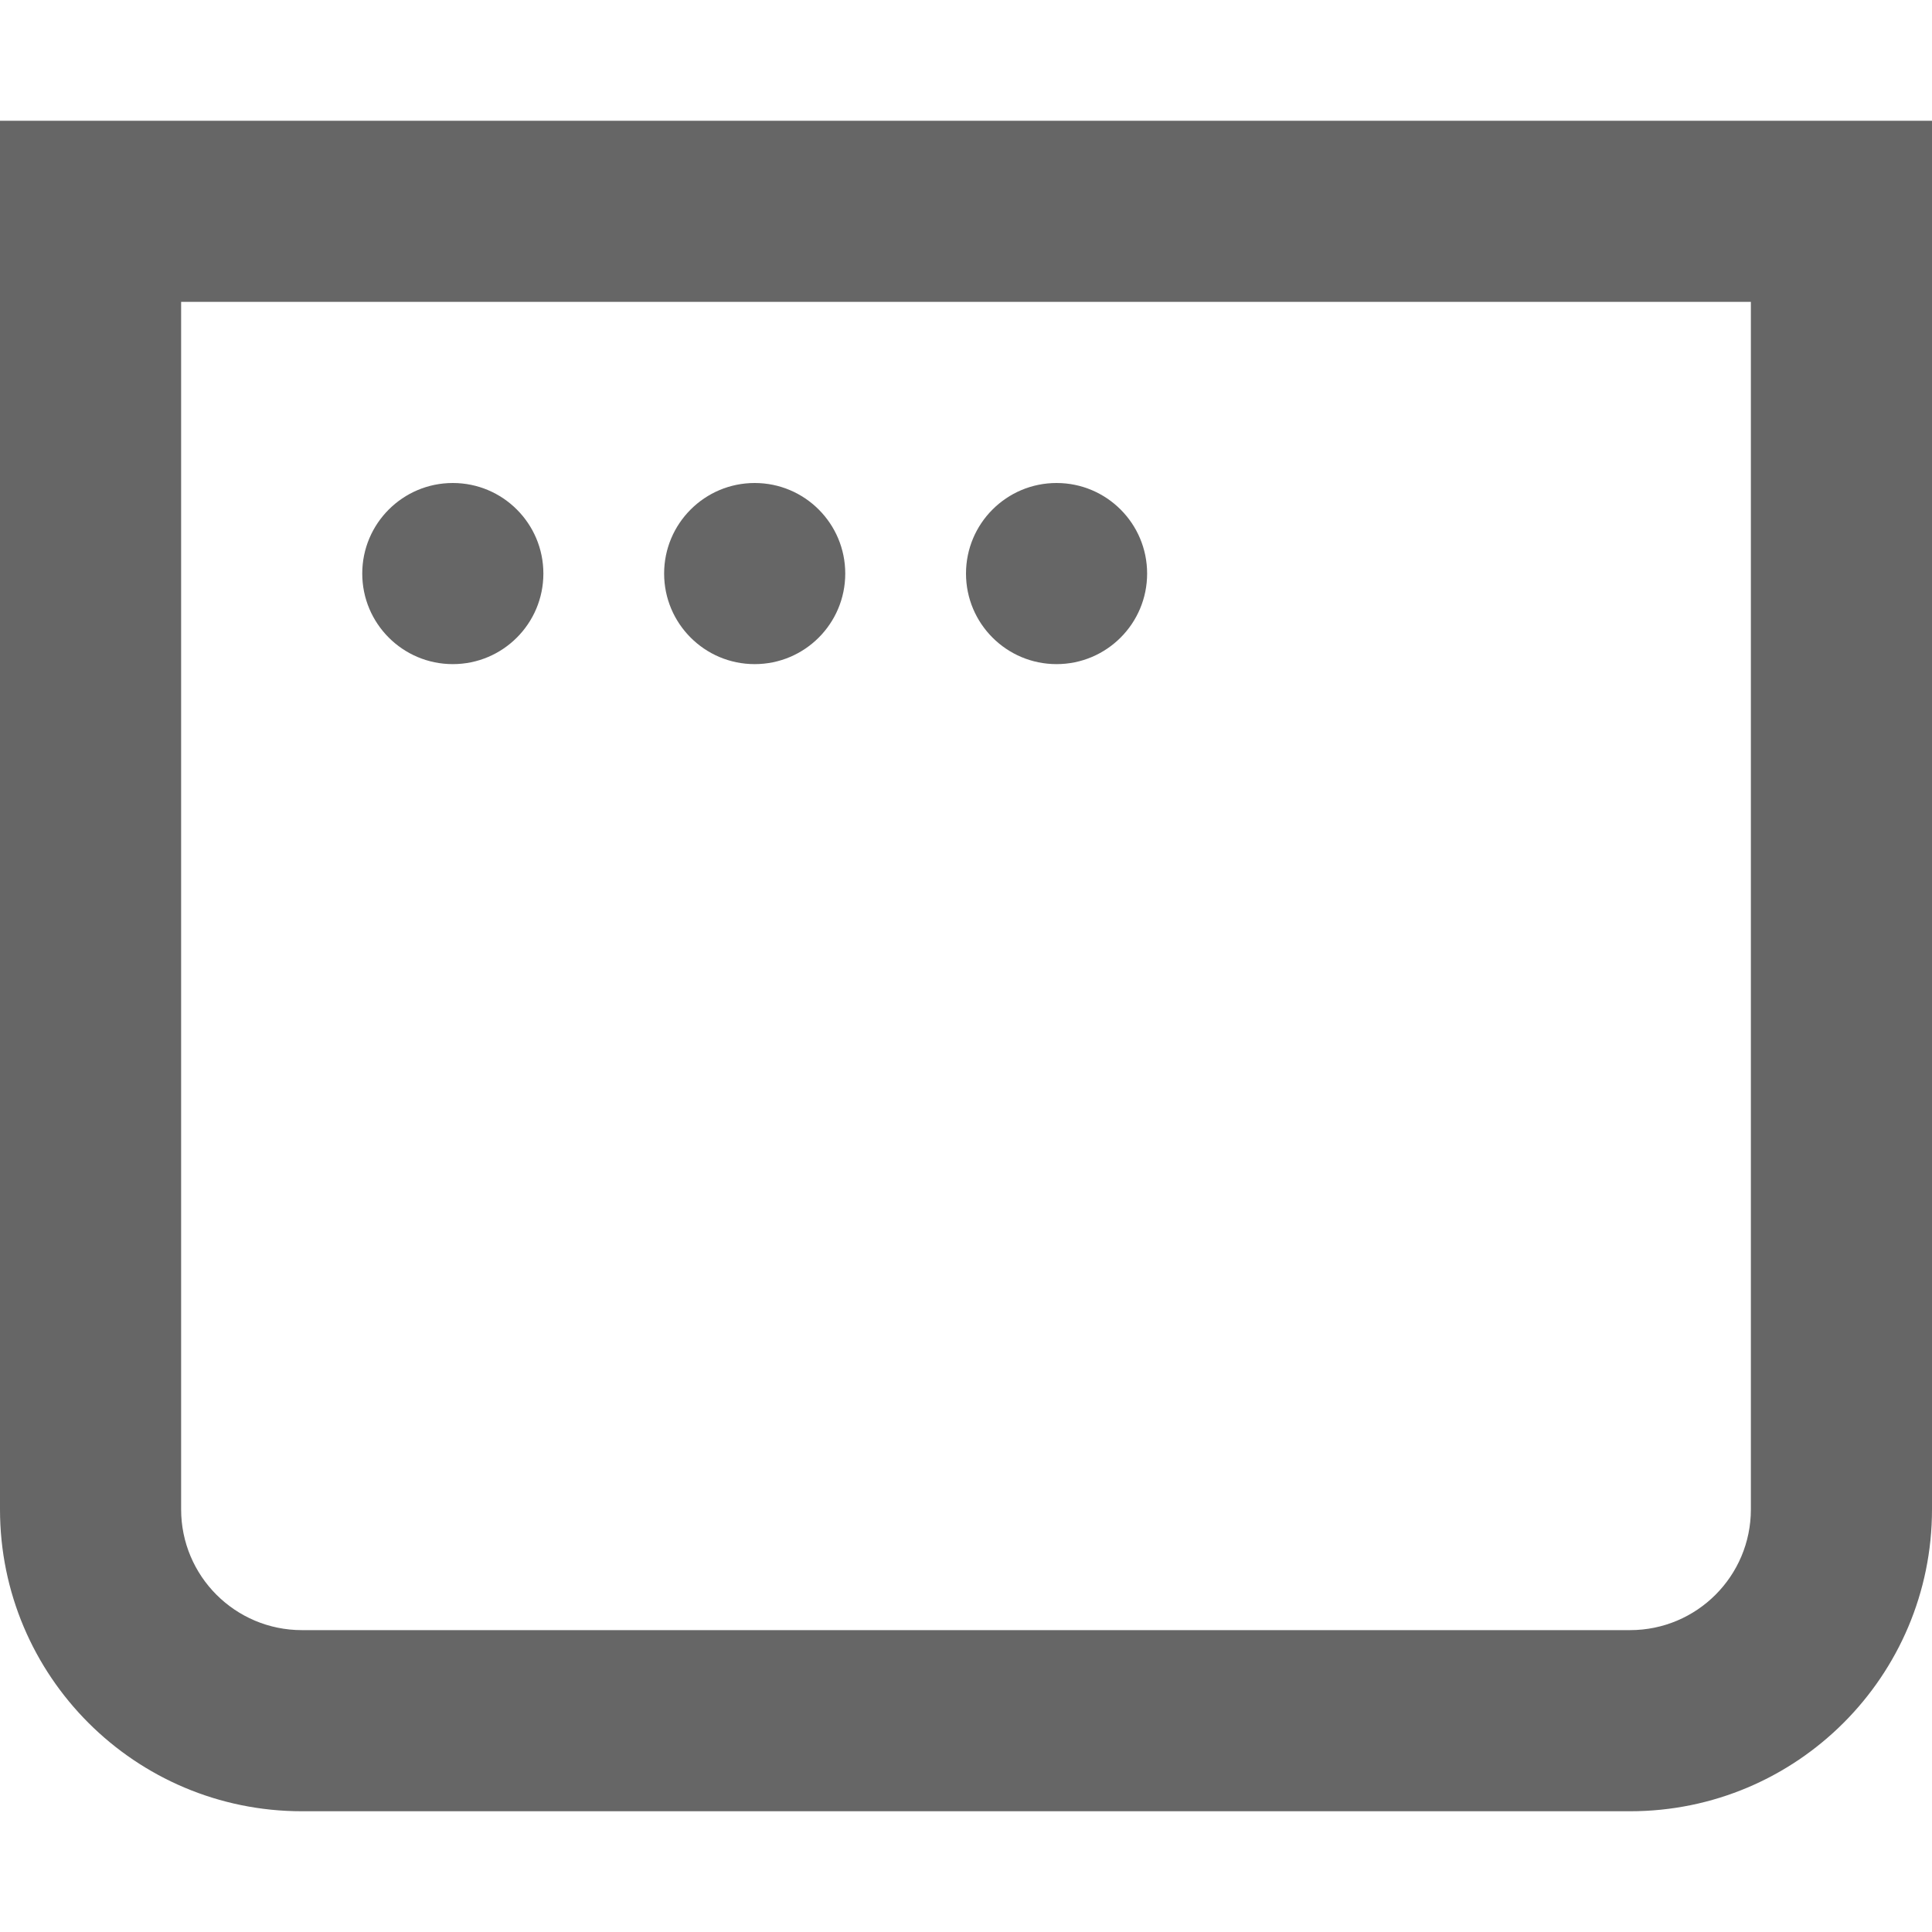
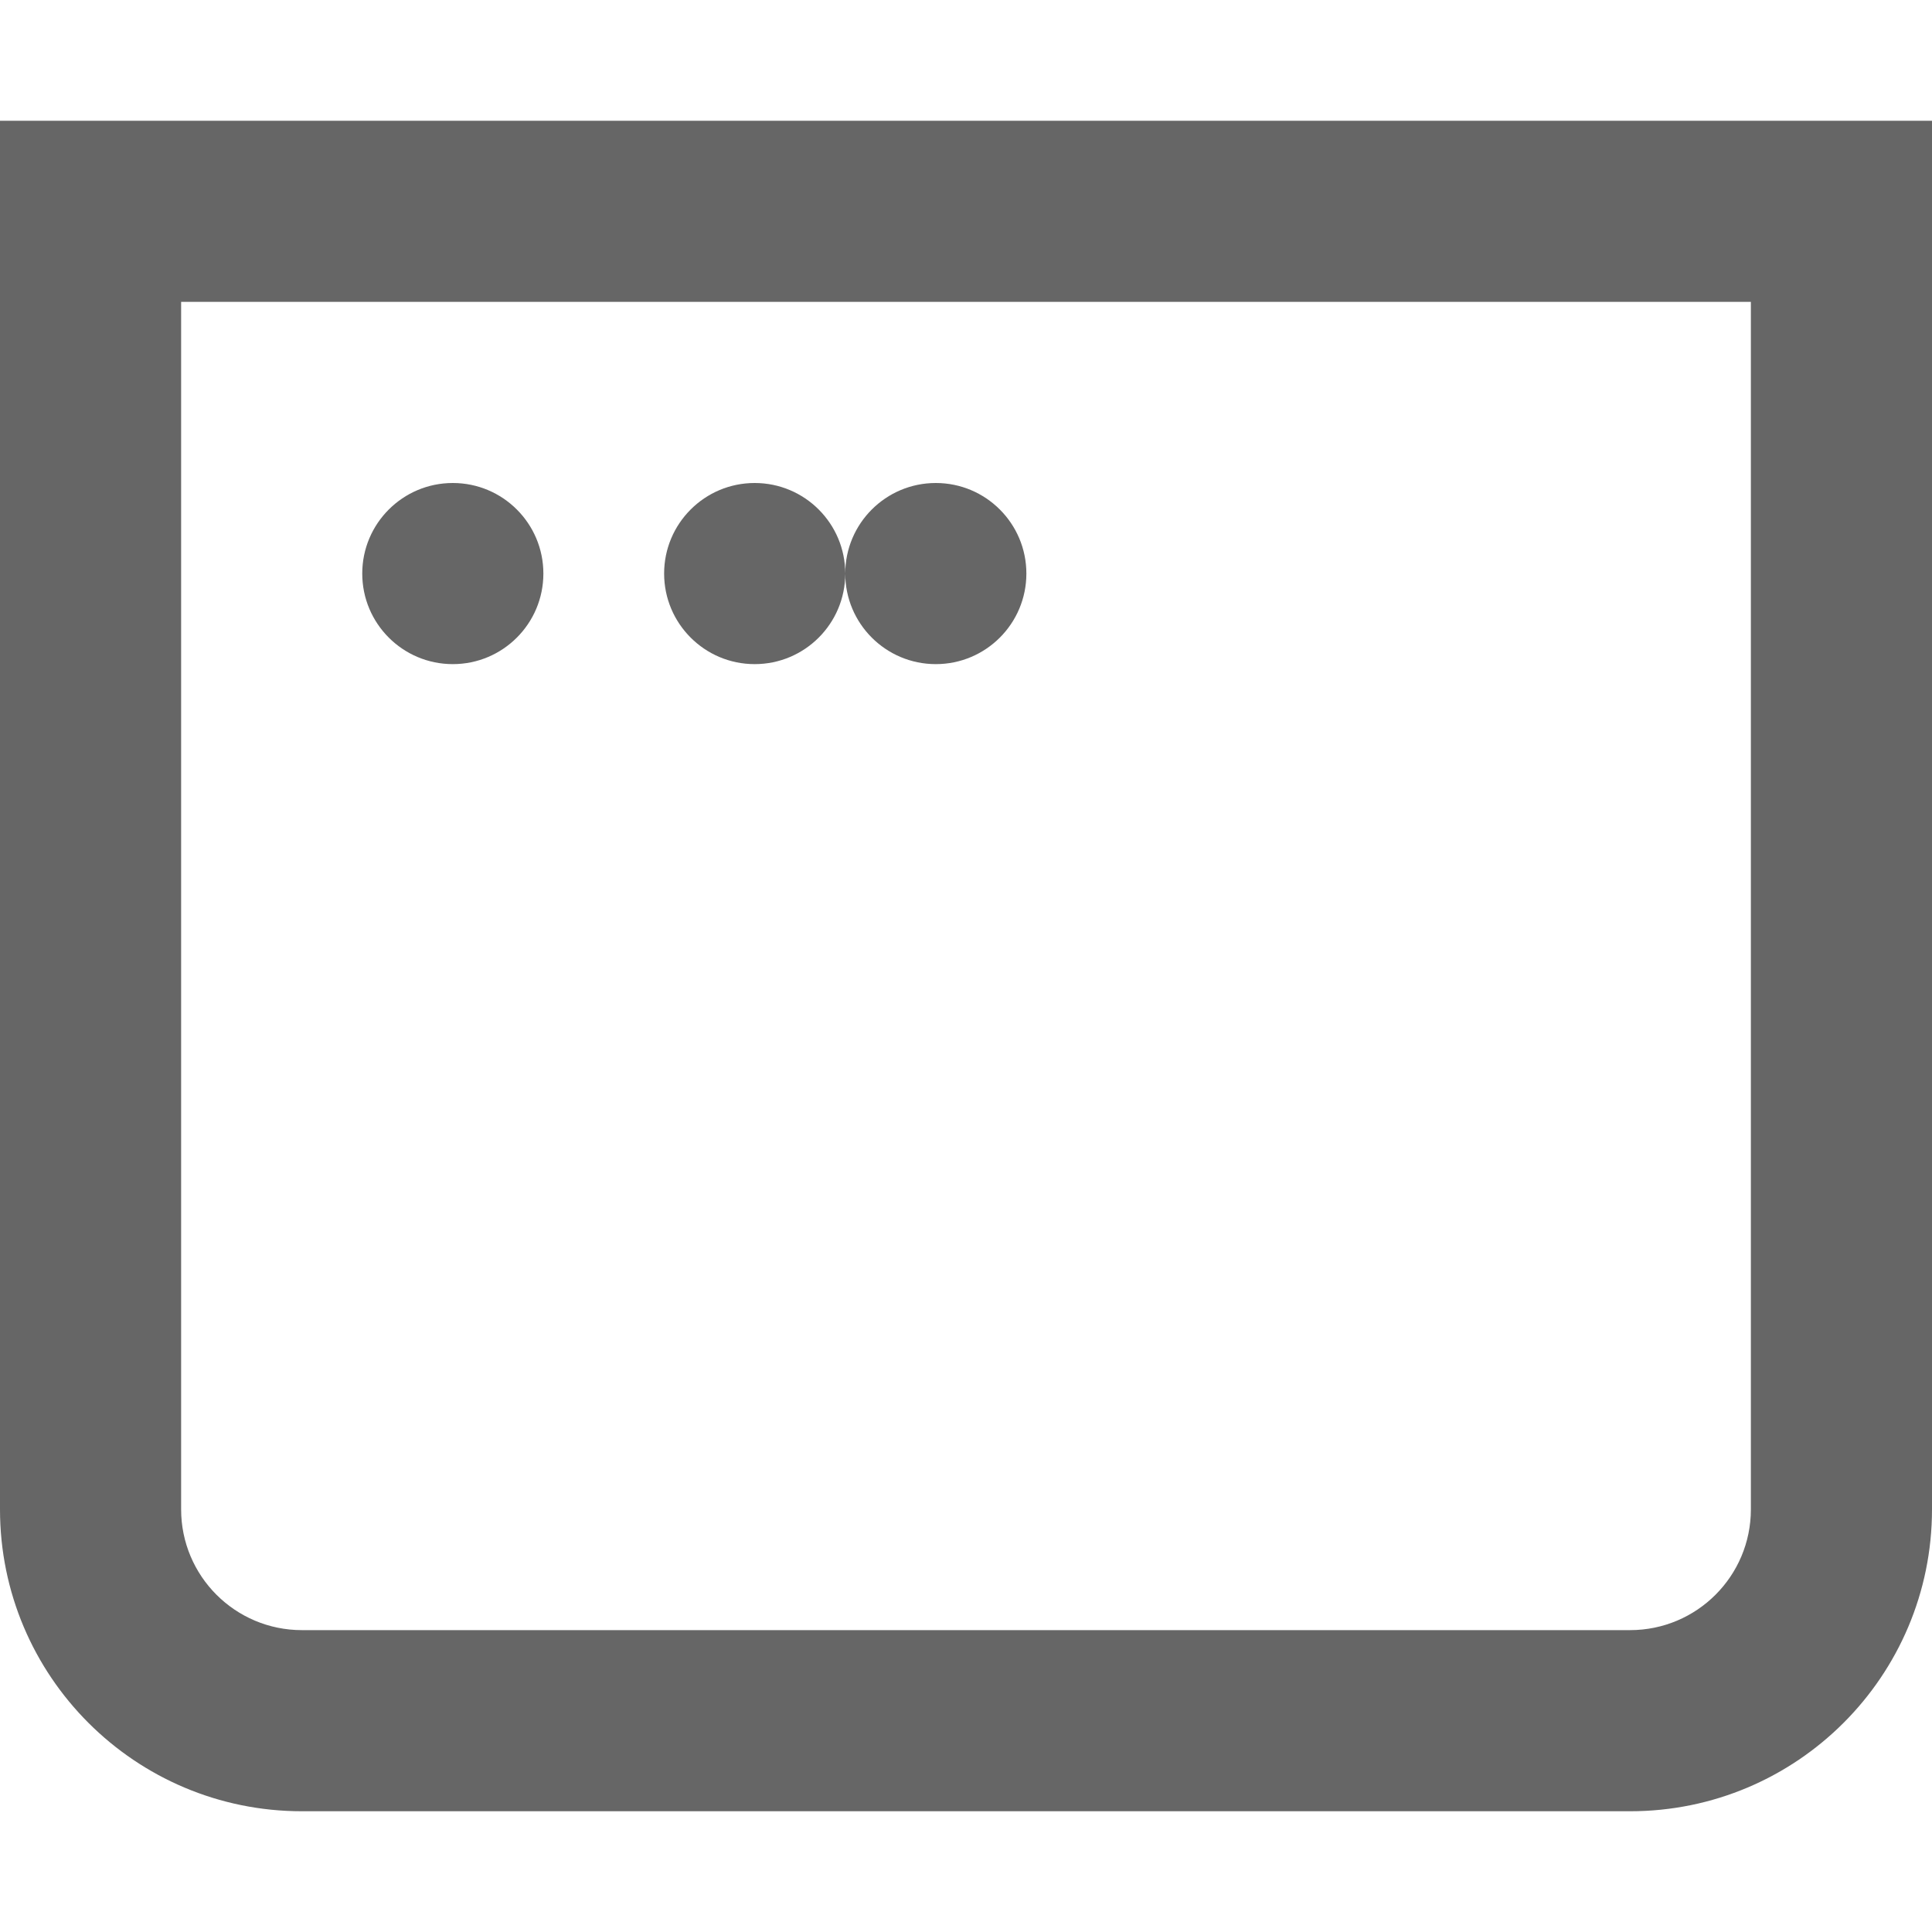
<svg xmlns="http://www.w3.org/2000/svg" fill="none" viewBox="0 0 16 16">
-   <path fill-rule="evenodd" clip-rule="evenodd" d="M1.5 2.5h13v10a1 1 0 0 1-1 1h-11a1 1 0 0 1-1-1zM0 1h16v11.5a2.5 2.5 0 0 1-2.5 2.5h-11A2.5 2.5 0 0 1 0 12.5zm3.75 4.5a.75.75 0 1 0 0-1.5.75.75 0 0 0 0 1.5M7 4.75a.75.75 0 1 1-1.5 0 .75.75 0 0 1 1.5 0m1.75.75a.75.75 0 1 0 0-1.5.75.75 0 0 0 0 1.5" fill="#666" />
+   <path fill-rule="evenodd" clip-rule="evenodd" d="M1.5 2.5h13v10a1 1 0 0 1-1 1h-11a1 1 0 0 1-1-1zM0 1h16v11.5a2.5 2.5 0 0 1-2.5 2.5h-11A2.5 2.5 0 0 1 0 12.5zm3.75 4.5a.75.75 0 1 0 0-1.5.75.75 0 0 0 0 1.5M7 4.75a.75.75 0 1 1-1.5 0 .75.75 0 0 1 1.5 0m.75.75a.75.75 0 1 0 0-1.5.75.75 0 0 0 0 1.5" fill="#666" />
</svg>
